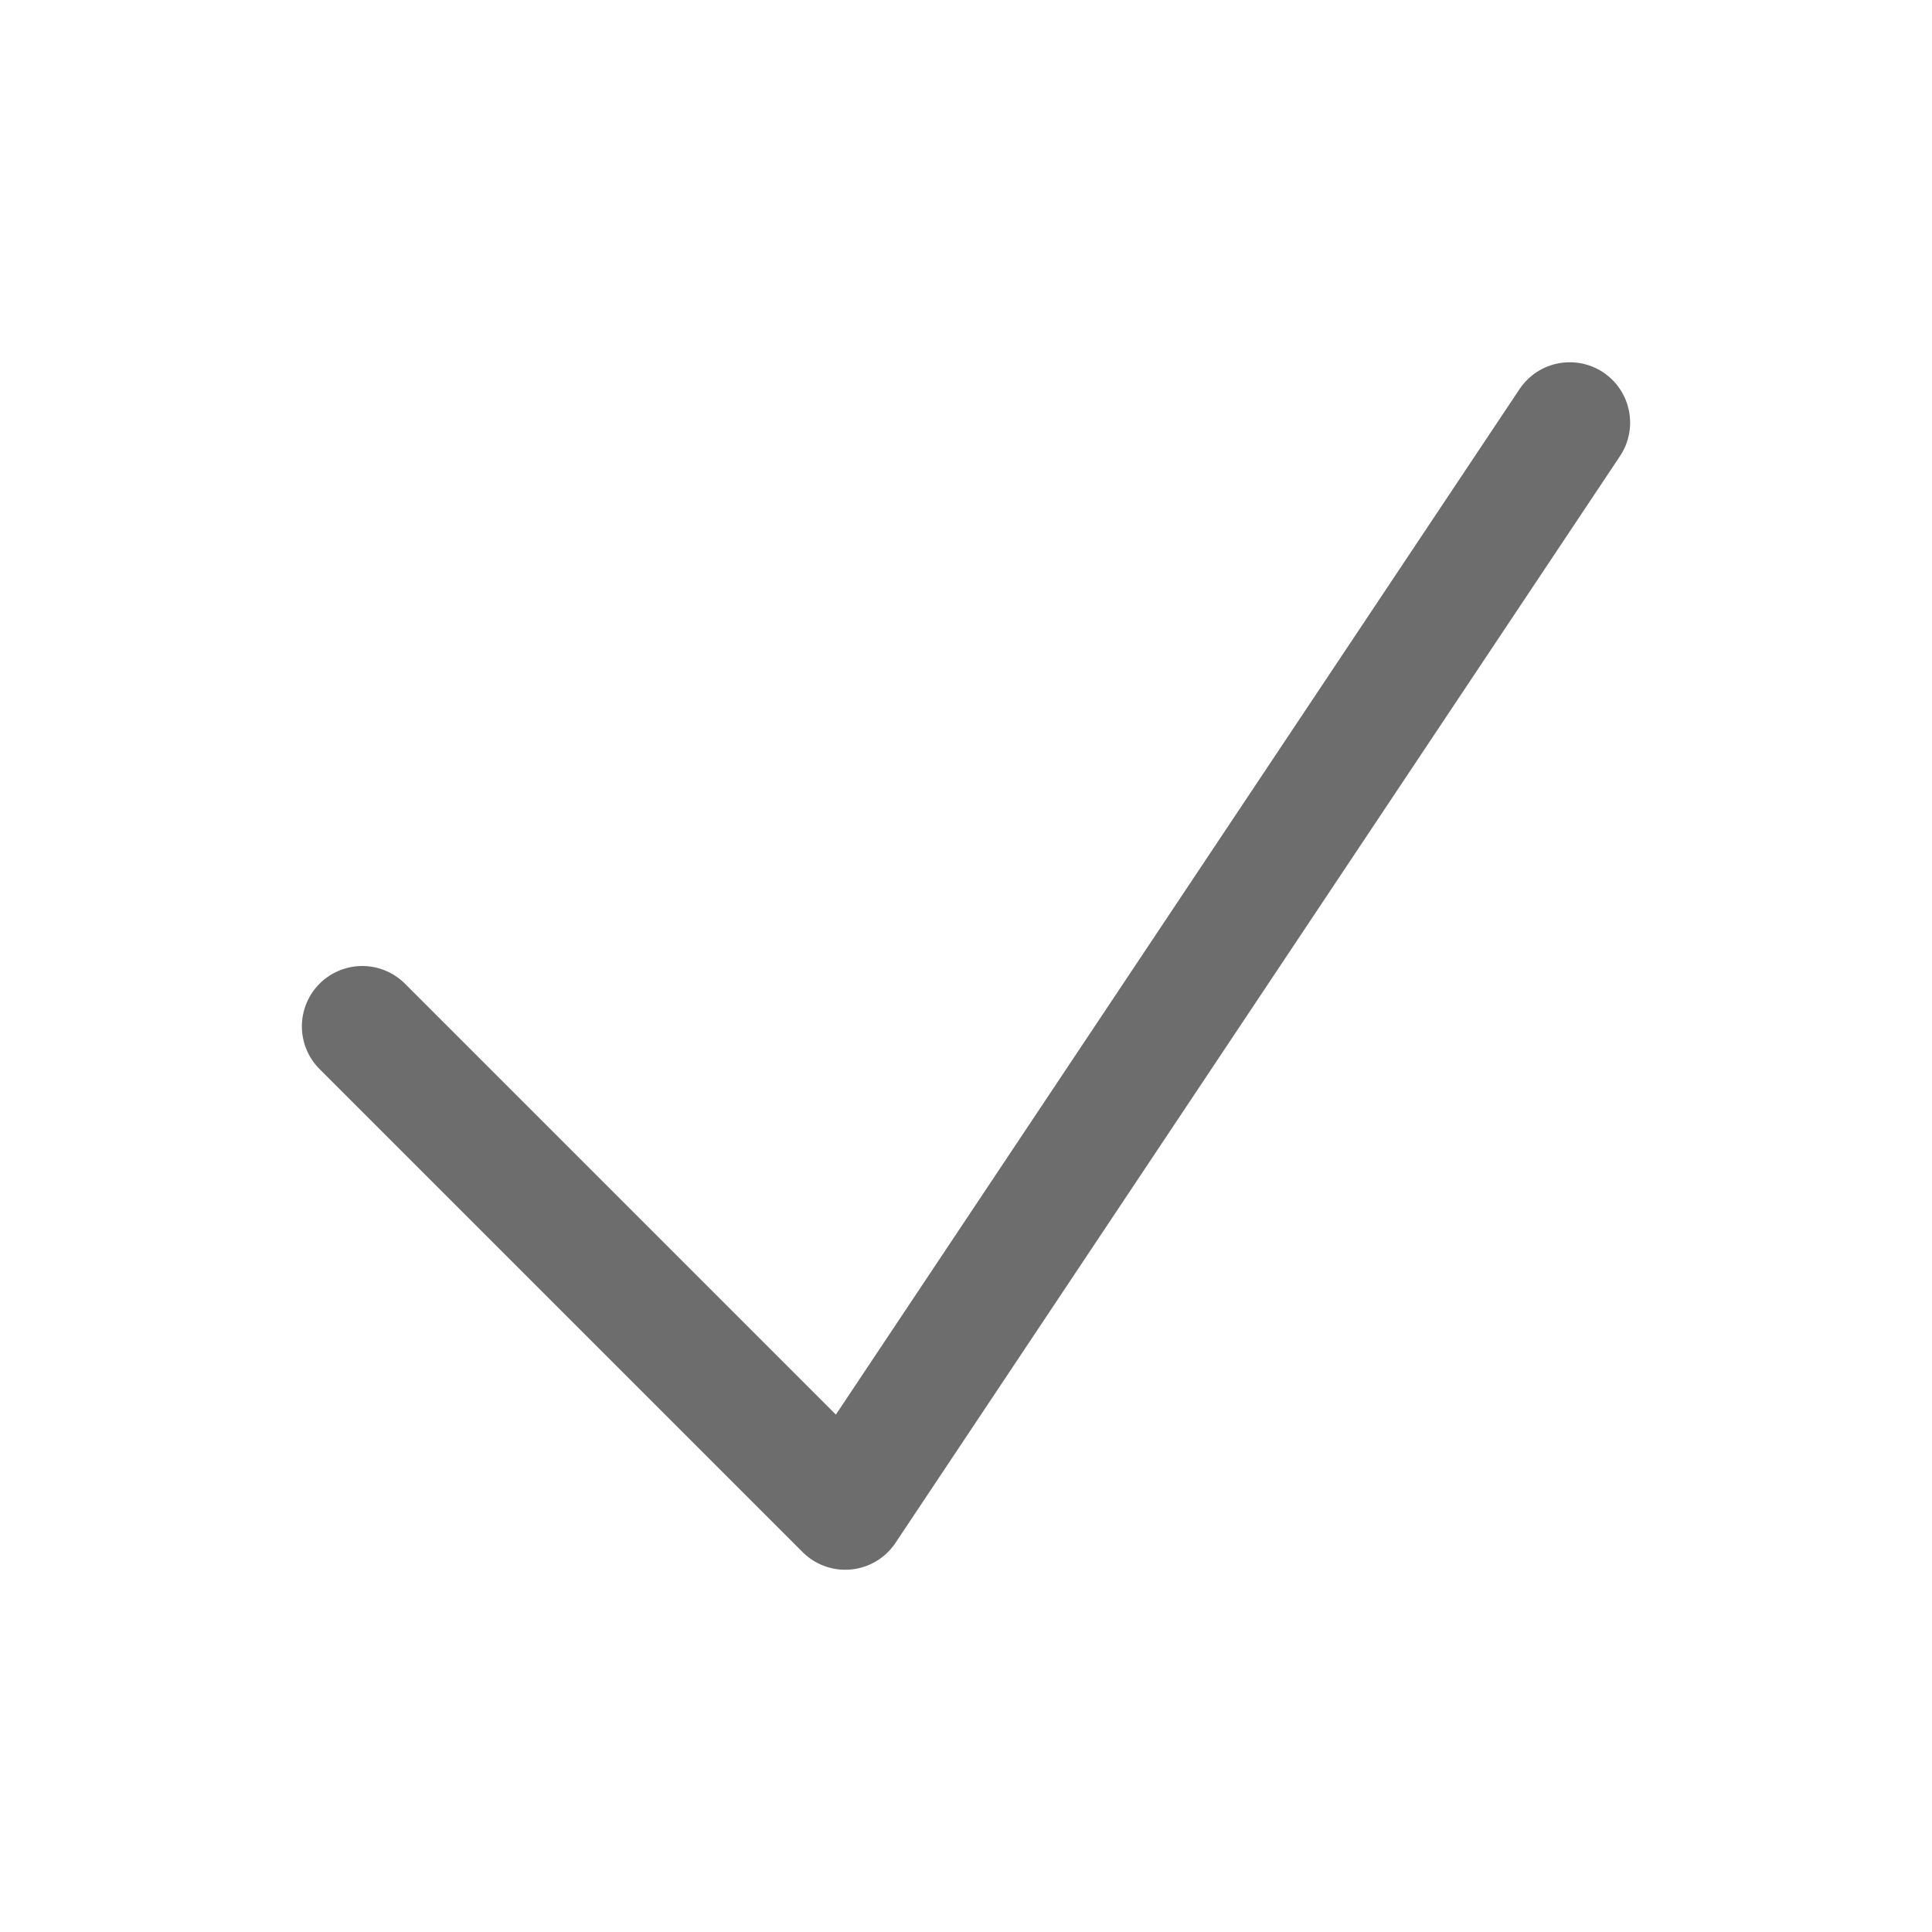
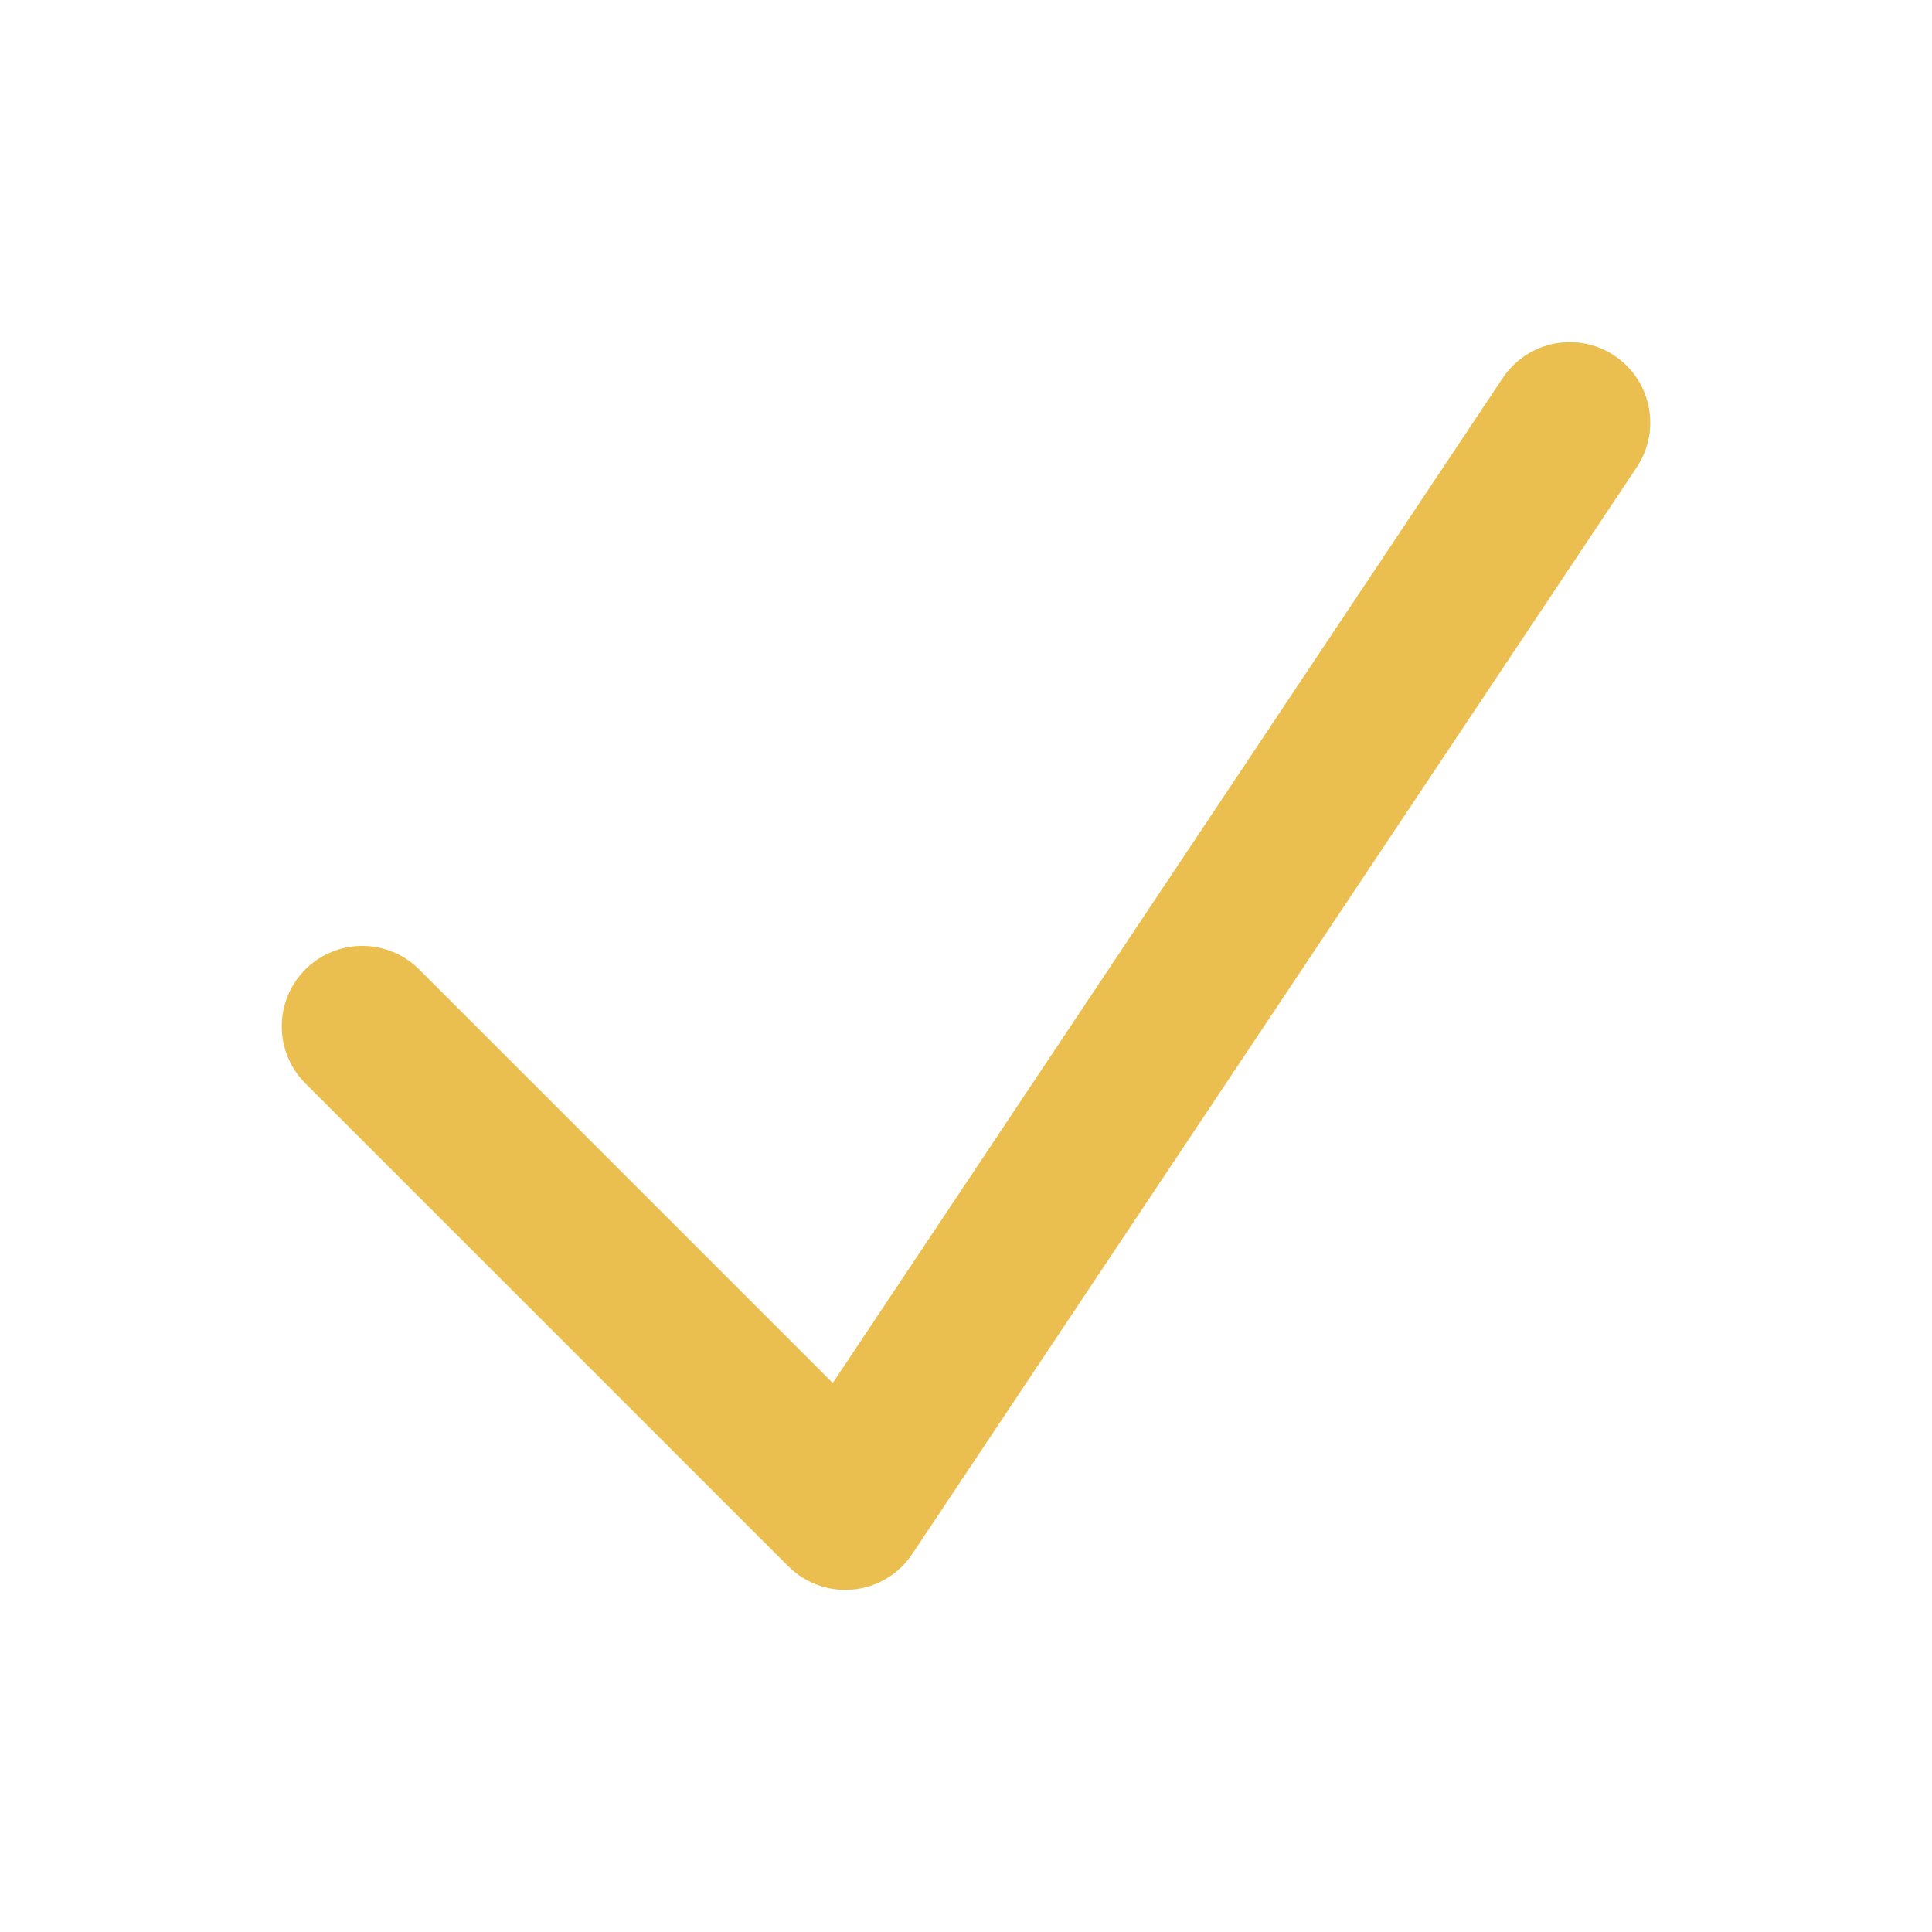
- <svg xmlns="http://www.w3.org/2000/svg" fill="none" viewBox="0 0 24 24" stroke-width="1.5" stroke="#6D6D6D" class="w-6 h-6">
+ <svg xmlns="http://www.w3.org/2000/svg" fill="none" viewBox="0 0 24 24" stroke-width="2" stroke="#EBBE50" class="w-8 h-8">
  <path stroke-linecap="round" stroke-linejoin="round" d="m4.5 12.75 6 6 9-13.5" />
</svg>
